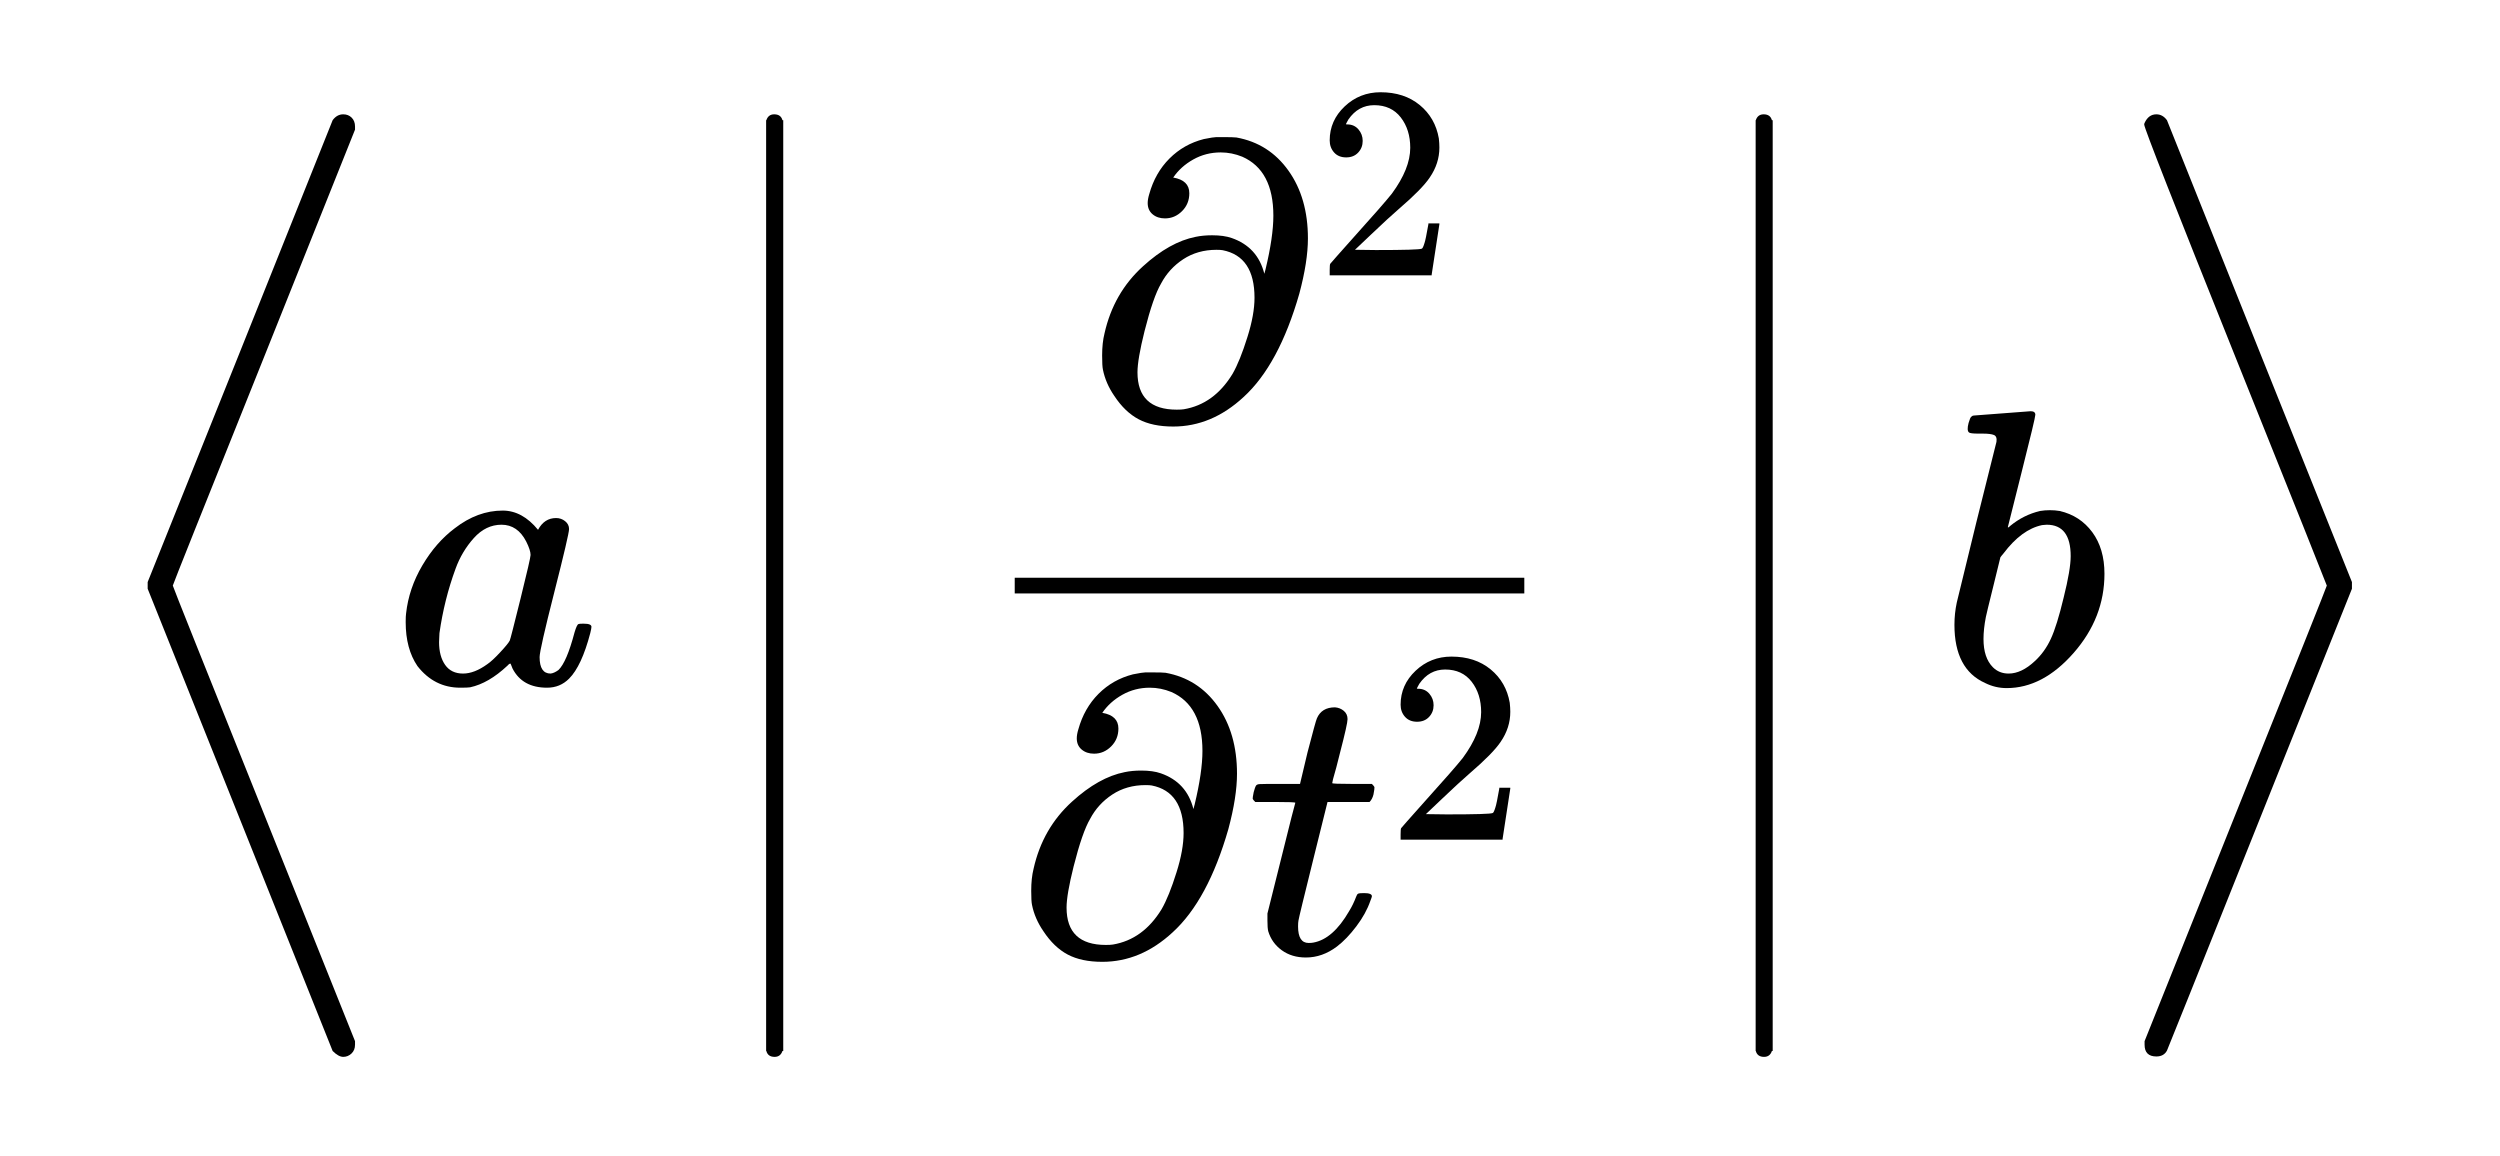
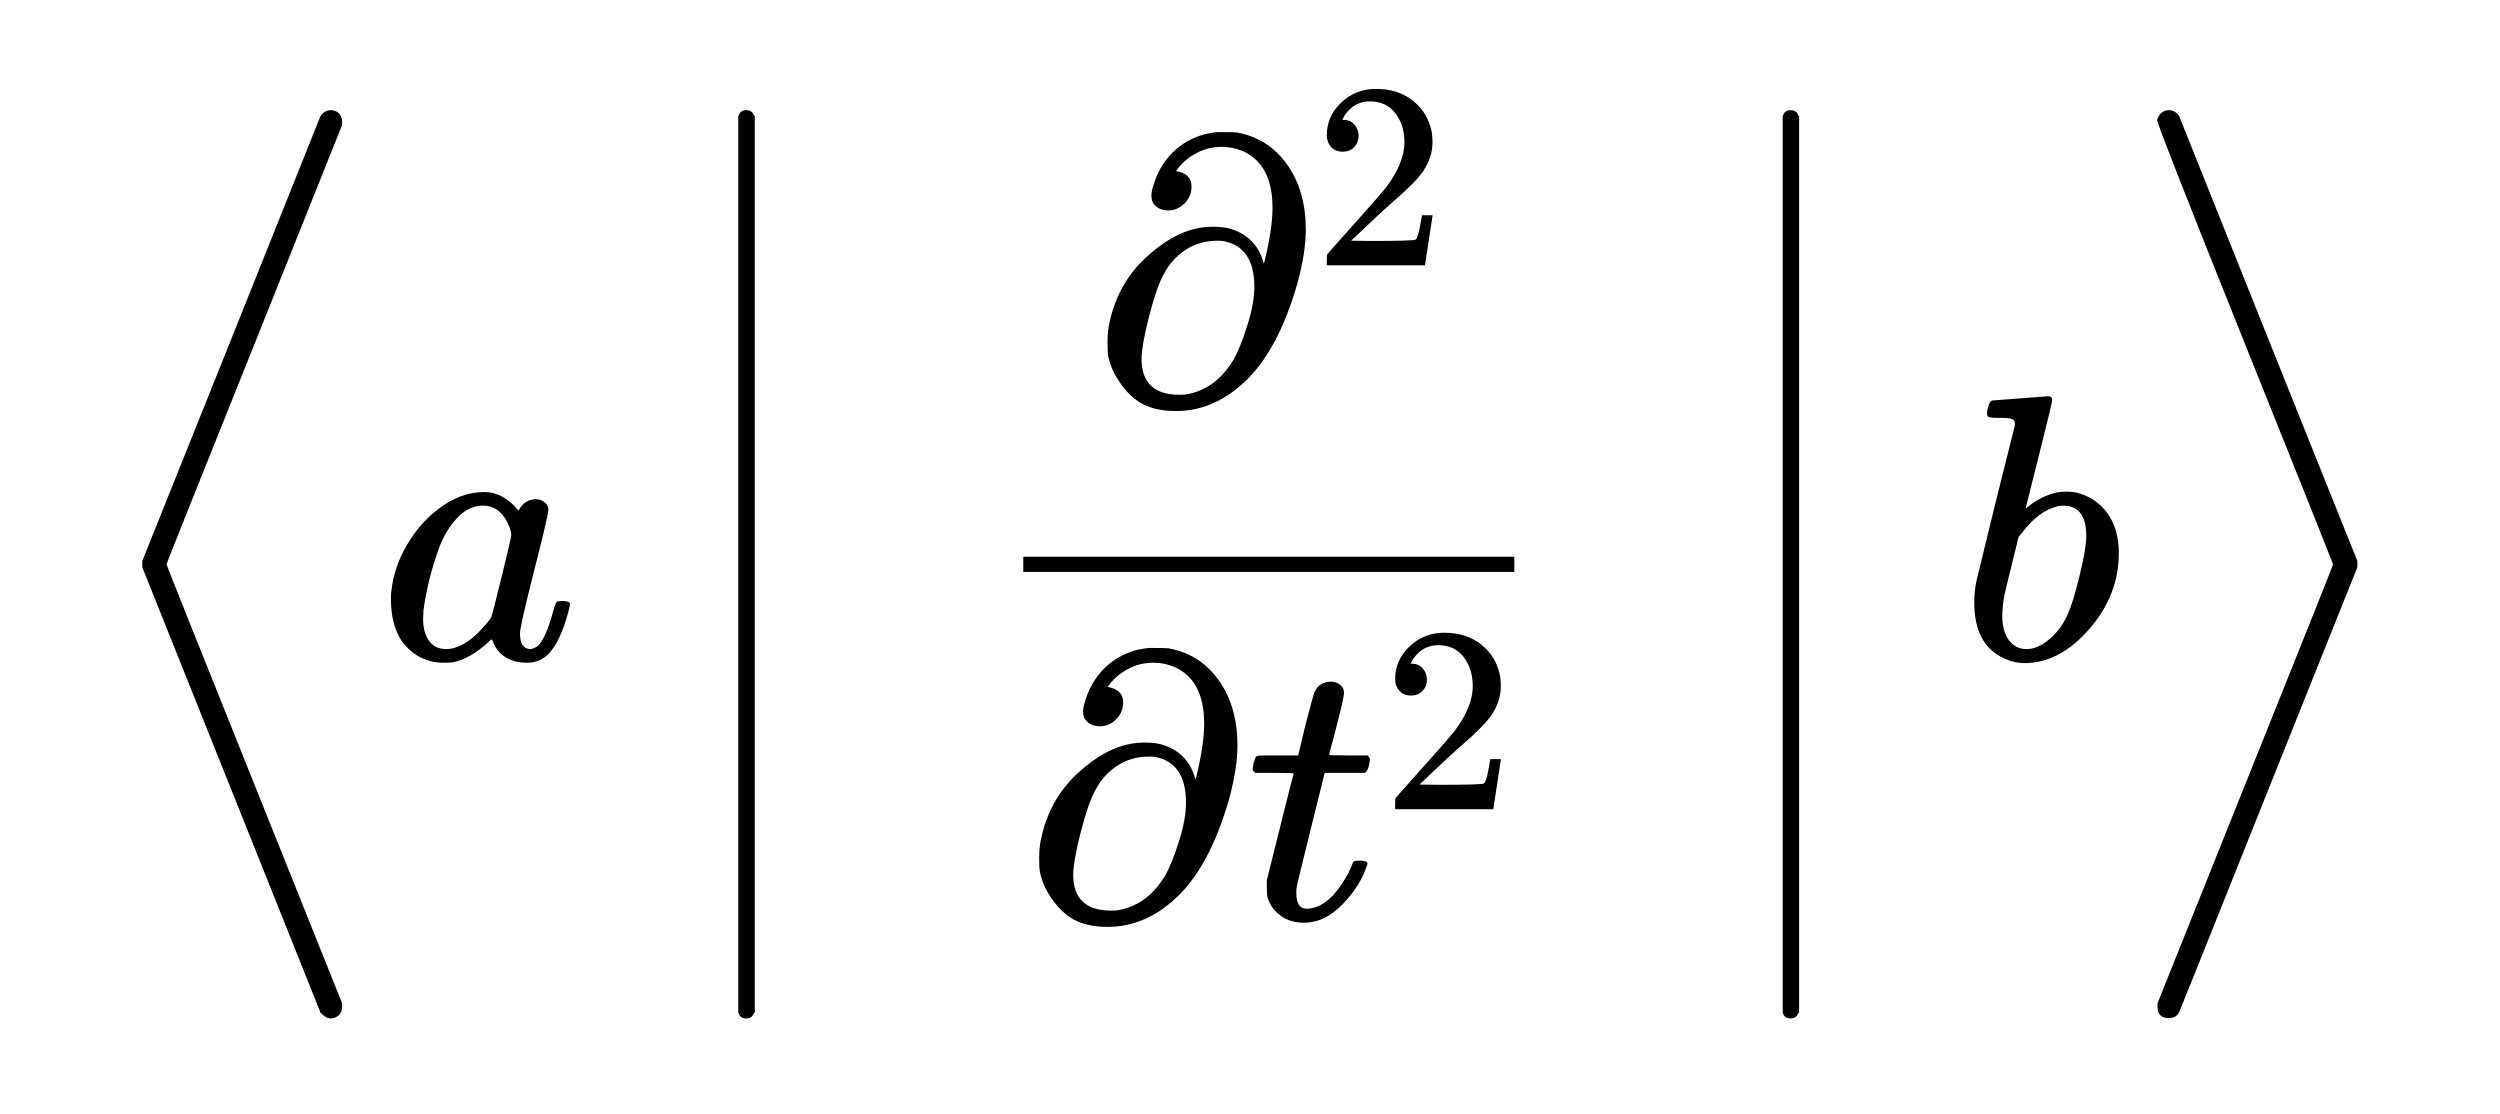
- <svg xmlns="http://www.w3.org/2000/svg" viewBox="0 0 254.631 117.646" width="254.631" height="117.646">
+ <svg xmlns="http://www.w3.org/2000/svg" viewBox="0 0 264.231 117.646" width="264.231" height="117.646">
  <path d="M15.04 59.964 L15.04 59.284 L24.44 35.844 Q33.8 12.404 33.88 12.244 Q34.32 11.644 34.96 11.644 Q35.48 11.644 35.82 11.984 Q36.16 12.324 36.16 12.884 L36.16 13.204 L26.88 36.404 Q17.6 59.524 17.6 59.644 Q17.6 59.764 26.88 82.884 L36.16 106.044 L36.16 106.404 Q36.16 106.964 35.8 107.304 Q35.44 107.644 34.96 107.644 Q34.48 107.644 33.88 107.044 Q33.8 106.884 24.44 83.444 L15.04 59.964 L15.04 59.964 Z" fill="rgba(0,0,0,1)" fill-rule="evenodd" stroke="none" />
  <path d="M57.96 53.884 Q57.96 54.404 56.46 60.304 Q54.96 66.204 54.96 66.924 Q54.96 68.604 56.08 68.604 Q56.44 68.564 56.88 68.244 Q57.72 67.444 58.52 64.404 Q58.76 63.604 58.92 63.564 Q59 63.524 59.32 63.524 L59.48 63.524 Q60.24 63.524 60.24 63.844 Q60.24 64.004 60.12 64.484 Q59.24 67.844 57.96 69.124 Q57.04 70.044 55.72 70.044 Q53.2 70.044 52.2 68.084 Q52 67.564 52 67.604 Q51.96 67.564 51.84 67.644 Q51.76 67.724 51.68 67.804 Q49.76 69.604 47.88 70.004 Q47.64 70.044 46.88 70.044 Q44.24 70.044 42.52 67.844 Q41.32 66.084 41.32 63.364 Q41.32 62.724 41.36 62.484 Q41.64 59.924 43.02 57.584 Q44.4 55.244 46.32 53.804 Q48.64 52.004 51.2 52.004 Q53.2 52.004 54.8 53.964 Q55.44 52.764 56.64 52.764 Q57.16 52.764 57.56 53.084 Q57.96 53.404 57.96 53.884 L57.96 53.884 Z M44.72 65.404 Q44.72 66.844 45.34 67.724 Q45.96 68.604 47.16 68.604 Q48.32 68.604 49.64 67.644 Q50.12 67.324 50.94 66.444 Q51.76 65.564 51.92 65.244 Q52 65.084 53.02 60.964 Q54.04 56.844 54.04 56.524 Q54.04 56.044 53.6 55.164 Q52.72 53.444 51.08 53.444 Q49.48 53.444 48.26 54.804 Q47.04 56.164 46.4 57.924 Q45.24 61.084 44.76 64.484 Q44.76 64.604 44.74 64.924 Q44.72 65.244 44.72 65.404 L44.72 65.404 Z" fill="rgba(0,0,0,1)" fill-rule="evenodd" stroke="none" />
  <path d="M78.055 12.244 L78.055 35.644 L78.055 83.645 L78.055 107.045 C78.161 107.445 78.441 107.645 78.895 107.645 C79.295 107.645 79.561 107.445 79.695 107.045 L79.695 83.645 L79.695 35.644 L79.695 12.244 C79.588 11.844 79.308 11.644 78.855 11.644 C78.455 11.644 78.188 11.844 78.055 12.244 Z" fill="rgba(0,0,0,1)" fill-rule="nonzero" stroke="none" />
  <path d="M79.775 12.244 L78.055 12.244 L78.055 35.644 L78.055 83.645 L78.055 107.045 L79.775 107.045 Z" fill="rgba(0,0,0,1)" fill-rule="nonzero" stroke="none" />
-   <path d="M118.655 22.244 Q117.895 22.244 117.395 21.824 Q116.895 21.404 116.895 20.684 Q116.895 20.284 117.055 19.764 Q117.655 17.604 119.115 16.144 Q120.575 14.684 122.615 14.164 Q123.615 13.964 123.895 13.964 L124.375 13.964 Q125.695 13.964 125.935 14.004 Q129.255 14.604 131.235 17.384 Q133.215 20.164 133.215 24.284 Q133.215 26.644 132.335 29.924 Q130.255 37.164 126.655 40.444 Q123.415 43.444 119.495 43.444 Q117.375 43.444 115.975 42.704 Q114.575 41.964 113.495 40.324 Q112.615 39.044 112.335 37.644 Q112.255 37.284 112.255 36.204 Q112.255 34.924 112.495 33.964 Q113.415 29.844 116.415 27.124 Q119.135 24.644 121.775 24.124 Q122.535 23.964 123.455 23.964 Q124.655 23.964 125.455 24.244 Q128.095 25.164 128.775 27.884 L128.895 27.444 Q129.695 24.124 129.695 21.964 Q129.695 17.364 126.535 15.964 Q125.455 15.524 124.335 15.524 Q122.815 15.524 121.535 16.244 Q120.255 16.964 119.495 18.084 Q121.135 18.364 121.135 19.684 Q121.135 20.764 120.395 21.504 Q119.655 22.244 118.655 22.244 L118.655 22.244 Z M127.775 30.324 Q127.775 26.124 124.535 25.484 Q124.335 25.444 123.895 25.444 Q121.975 25.444 120.515 26.404 Q119.055 27.364 118.255 28.884 Q117.455 30.244 116.575 33.724 Q115.855 36.604 115.855 37.924 Q115.855 41.724 119.855 41.724 Q120.335 41.724 120.575 41.684 Q123.655 41.164 125.535 38.084 Q126.295 36.764 127.055 34.324 Q127.775 32.044 127.775 30.324 L127.775 30.324 Z" fill="rgba(0,0,0,1)" fill-rule="evenodd" stroke="none" />
-   <path d="M137.113 16.032 Q136.329 16.032 135.881 15.528 Q135.433 15.024 135.433 14.296 Q135.433 12.28 136.959 10.838 Q138.485 9.396 140.613 9.396 Q143.021 9.396 144.603 10.698 Q146.185 12 146.549 14.1 Q146.605 14.604 146.605 15.024 Q146.605 16.648 145.625 18.076 Q144.841 19.252 142.461 21.296 Q141.453 22.164 139.661 23.872 L138.009 25.44 L140.137 25.468 Q144.533 25.468 144.813 25.328 Q144.925 25.3 145.093 24.74 Q145.205 24.432 145.485 22.836 L145.485 22.752 L146.605 22.752 L146.605 22.836 L145.821 27.96 L145.821 28.044 L135.433 28.044 L135.433 27.512 Q135.433 26.952 135.489 26.868 Q135.517 26.812 137.841 24.208 Q140.893 20.82 141.761 19.728 Q143.637 17.18 143.637 15.052 Q143.637 13.204 142.671 11.958 Q141.705 10.712 139.969 10.712 Q138.345 10.712 137.337 12.168 Q137.281 12.28 137.169 12.476 Q137.085 12.616 137.085 12.644 Q137.085 12.672 137.225 12.672 Q137.925 12.672 138.359 13.176 Q138.793 13.68 138.793 14.352 Q138.793 15.052 138.331 15.542 Q137.869 16.032 137.113 16.032 L137.113 16.032 Z" fill="rgba(0,0,0,1)" fill-rule="evenodd" stroke="none" />
-   <path d="M111.432 76.764 Q110.672 76.764 110.172 76.344 Q109.672 75.924 109.672 75.204 Q109.672 74.804 109.832 74.284 Q110.432 72.124 111.892 70.664 Q113.352 69.204 115.392 68.684 Q116.392 68.484 116.672 68.484 L117.152 68.484 Q118.472 68.484 118.712 68.524 Q122.032 69.124 124.012 71.904 Q125.992 74.684 125.992 78.804 Q125.992 81.164 125.112 84.444 Q123.032 91.684 119.432 94.964 Q116.192 97.964 112.272 97.964 Q110.152 97.964 108.752 97.224 Q107.352 96.484 106.272 94.844 Q105.392 93.564 105.112 92.164 Q105.032 91.804 105.032 90.724 Q105.032 89.444 105.272 88.484 Q106.192 84.364 109.192 81.644 Q111.912 79.164 114.552 78.644 Q115.312 78.484 116.232 78.484 Q117.432 78.484 118.232 78.764 Q120.872 79.684 121.552 82.404 L121.672 81.964 Q122.472 78.644 122.472 76.484 Q122.472 71.884 119.312 70.484 Q118.232 70.044 117.112 70.044 Q115.592 70.044 114.312 70.764 Q113.032 71.484 112.272 72.604 Q113.912 72.884 113.912 74.204 Q113.912 75.284 113.172 76.024 Q112.432 76.764 111.432 76.764 L111.432 76.764 Z M120.552 84.844 Q120.552 80.644 117.312 80.004 Q117.112 79.964 116.672 79.964 Q114.752 79.964 113.292 80.924 Q111.832 81.884 111.032 83.404 Q110.232 84.764 109.352 88.244 Q108.632 91.124 108.632 92.444 Q108.632 96.244 112.632 96.244 Q113.112 96.244 113.352 96.204 Q116.432 95.684 118.312 92.604 Q119.072 91.284 119.832 88.844 Q120.552 86.564 120.552 84.844 L120.552 84.844 Z" fill="rgba(0,0,0,1)" fill-rule="evenodd" stroke="none" />
-   <path d="M132.211 94.364 Q132.211 96.044 133.291 96.044 Q133.571 96.044 133.771 96.004 Q135.771 95.644 137.411 92.804 Q137.811 92.164 138.131 91.324 Q138.211 91.084 138.331 91.024 Q138.451 90.964 138.931 90.964 Q139.731 90.964 139.731 91.284 Q139.731 91.364 139.571 91.764 Q139.131 93.044 138.151 94.344 Q137.171 95.644 136.171 96.404 Q134.691 97.524 133.011 97.524 Q131.571 97.524 130.551 96.784 Q129.531 96.044 129.171 94.844 Q129.091 94.524 129.091 93.764 L129.091 93.044 L130.491 87.444 Q131.891 81.804 131.931 81.764 Q131.931 81.684 129.891 81.684 L127.851 81.684 Q127.611 81.444 127.591 81.364 Q127.571 81.284 127.691 80.684 Q127.851 80.124 127.891 80.084 Q127.971 79.884 128.271 79.864 Q128.571 79.844 130.291 79.844 L132.411 79.844 L133.171 76.644 Q134.011 73.404 134.131 73.164 Q134.611 72.044 135.971 72.044 Q136.491 72.084 136.871 72.404 Q137.251 72.724 137.251 73.244 Q137.251 73.724 136.491 76.644 Q136.331 77.324 136.111 78.144 Q135.891 78.964 135.771 79.364 L135.691 79.764 Q135.691 79.844 137.691 79.844 L139.731 79.844 Q139.971 80.084 139.991 80.184 Q140.011 80.284 139.891 80.924 Q139.771 81.404 139.491 81.684 L135.211 81.684 L133.771 87.484 Q132.291 93.444 132.251 93.764 Q132.211 93.964 132.211 94.364 L132.211 94.364 Z" fill="rgba(0,0,0,1)" fill-rule="evenodd" stroke="none" />
-   <path d="M144.335 73.512 Q143.551 73.512 143.103 73.008 Q142.655 72.504 142.655 71.776 Q142.655 69.76 144.181 68.318 Q145.707 66.876 147.835 66.876 Q150.243 66.876 151.825 68.178 Q153.407 69.48 153.771 71.58 Q153.827 72.084 153.827 72.504 Q153.827 74.128 152.847 75.556 Q152.063 76.732 149.683 78.776 Q148.675 79.644 146.883 81.352 L145.231 82.92 L147.359 82.948 Q151.755 82.948 152.035 82.808 Q152.147 82.78 152.315 82.22 Q152.427 81.912 152.707 80.316 L152.707 80.232 L153.827 80.232 L153.827 80.316 L153.043 85.44 L153.043 85.524 L142.655 85.524 L142.655 84.992 Q142.655 84.432 142.711 84.348 Q142.739 84.292 145.063 81.688 Q148.115 78.3 148.983 77.208 Q150.859 74.66 150.859 72.532 Q150.859 70.684 149.893 69.438 Q148.927 68.192 147.191 68.192 Q145.567 68.192 144.559 69.648 Q144.503 69.76 144.391 69.956 Q144.307 70.096 144.307 70.124 Q144.307 70.152 144.447 70.152 Q145.147 70.152 145.581 70.656 Q146.015 71.16 146.015 71.832 Q146.015 72.532 145.553 73.022 Q145.091 73.512 144.335 73.512 L144.335 73.512 Z" fill="rgba(0,0,0,1)" fill-rule="evenodd" stroke="none" />
-   <rect x="103.352" y="58.844" width="51.903" height="1.6" fill="rgba(0,0,0,1)" />
-   <path d="M178.833 12.244 L178.833 35.644 L178.833 83.645 L178.833 107.045 C178.94 107.445 179.22 107.645 179.673 107.645 C180.073 107.645 180.34 107.445 180.473 107.045 L180.473 83.645 L180.473 35.644 L180.473 12.244 C180.366 11.844 180.086 11.644 179.633 11.644 C179.233 11.644 178.966 11.844 178.833 12.244 Z" fill="rgba(0,0,0,1)" fill-rule="nonzero" stroke="none" />
-   <path d="M180.553 12.244 L178.833 12.244 L178.833 35.644 L178.833 83.645 L178.833 107.045 L180.553 107.045 Z" fill="rgba(0,0,0,1)" fill-rule="nonzero" stroke="none" />
-   <path d="M201.024 42.324 Q201.064 42.324 203.924 42.104 Q206.784 41.884 206.824 41.884 Q207.304 41.884 207.304 42.244 Q207.304 42.564 205.904 48.104 Q204.504 53.644 204.504 53.684 Q204.504 53.804 204.744 53.564 Q206.104 52.444 207.784 52.044 Q208.264 51.964 208.784 51.964 Q209.304 51.964 209.784 52.044 Q211.864 52.524 213.104 54.204 Q214.344 55.884 214.344 58.444 Q214.344 62.924 211.204 66.504 Q208.064 70.084 204.384 70.084 Q203.224 70.084 202.184 69.564 Q199.064 68.164 199.064 63.644 Q199.064 62.484 199.304 61.364 Q199.304 61.324 201.304 53.164 L203.344 45.004 Q203.424 44.444 203.084 44.304 Q202.744 44.164 201.944 44.164 Q201.664 44.164 201.504 44.164 Q200.664 44.164 200.544 44.044 Q200.304 43.844 200.504 43.084 Q200.664 42.524 200.784 42.444 Q200.904 42.324 201.024 42.324 L201.024 42.324 Z M210.904 56.644 Q210.904 53.444 208.464 53.444 Q208.384 53.444 208.204 53.464 Q208.024 53.484 207.984 53.484 Q205.904 53.924 204.064 56.364 Q203.984 56.444 203.864 56.604 L203.744 56.764 Q203.744 56.804 203.044 59.624 Q202.344 62.444 202.264 62.844 Q202.024 64.084 202.024 65.084 Q202.024 67.004 202.984 67.964 Q203.624 68.604 204.584 68.604 Q205.904 68.604 207.264 67.324 Q208.264 66.404 208.884 65.064 Q209.504 63.724 210.184 60.884 Q210.904 58.004 210.904 56.644 L210.904 56.644 Z" fill="rgba(0,0,0,1)" fill-rule="evenodd" stroke="none" />
-   <path d="M236.991 59.644 Q236.991 59.564 227.691 36.384 Q218.391 13.204 218.391 12.684 Q218.391 12.604 218.431 12.524 Q218.831 11.644 219.631 11.644 Q220.271 11.644 220.711 12.244 Q220.791 12.404 230.151 35.844 L239.551 59.284 L239.551 59.964 L230.151 83.444 Q220.751 106.964 220.711 107.004 Q220.391 107.604 219.631 107.604 Q218.431 107.604 218.431 106.404 L218.431 106.044 L227.711 82.884 Q236.991 59.764 236.991 59.644 L236.991 59.644 Z" fill="rgba(0,0,0,1)" fill-rule="evenodd" stroke="none" />
+   <path d="M123.455 22.244 Q122.695 22.244 122.195 21.824 Q121.695 21.404 121.695 20.684 Q121.695 20.284 121.855 19.764 Q122.455 17.604 123.915 16.144 Q125.375 14.684 127.415 14.164 Q128.415 13.964 128.695 13.964 L129.175 13.964 Q130.495 13.964 130.735 14.004 Q134.055 14.604 136.035 17.384 Q138.015 20.164 138.015 24.284 Q138.015 26.644 137.135 29.924 Q135.055 37.164 131.455 40.444 Q128.215 43.444 124.295 43.444 Q122.175 43.444 120.775 42.704 Q119.375 41.964 118.295 40.324 Q117.415 39.044 117.135 37.644 Q117.055 37.284 117.055 36.204 Q117.055 34.924 117.295 33.964 Q118.215 29.844 121.215 27.124 Q123.935 24.644 126.575 24.124 Q127.335 23.964 128.255 23.964 Q129.455 23.964 130.255 24.244 Q132.895 25.164 133.575 27.884 L133.695 27.444 Q134.495 24.124 134.495 21.964 Q134.495 17.364 131.335 15.964 Q130.255 15.524 129.135 15.524 Q127.615 15.524 126.335 16.244 Q125.055 16.964 124.295 18.084 Q125.935 18.364 125.935 19.684 Q125.935 20.764 125.195 21.504 Q124.455 22.244 123.455 22.244 L123.455 22.244 Z M132.575 30.324 Q132.575 26.124 129.335 25.484 Q129.135 25.444 128.695 25.444 Q126.775 25.444 125.315 26.404 Q123.855 27.364 123.055 28.884 Q122.255 30.244 121.375 33.724 Q120.655 36.604 120.655 37.924 Q120.655 41.724 124.655 41.724 Q125.135 41.724 125.375 41.684 Q128.455 41.164 130.335 38.084 Q131.095 36.764 131.855 34.324 Q132.575 32.044 132.575 30.324 L132.575 30.324 Z" fill="rgba(0,0,0,1)" fill-rule="evenodd" stroke="none" />
+   <path d="M141.913 16.032 Q141.129 16.032 140.681 15.528 Q140.233 15.024 140.233 14.296 Q140.233 12.28 141.759 10.838 Q143.285 9.396 145.413 9.396 Q147.821 9.396 149.403 10.698 Q150.985 12 151.349 14.1 Q151.405 14.604 151.405 15.024 Q151.405 16.648 150.425 18.076 Q149.641 19.252 147.261 21.296 Q146.253 22.164 144.461 23.872 L142.809 25.44 L144.937 25.468 Q149.333 25.468 149.613 25.328 Q149.725 25.3 149.893 24.74 Q150.005 24.432 150.285 22.836 L150.285 22.752 L151.405 22.752 L151.405 22.836 L150.621 27.96 L150.621 28.044 L140.233 28.044 L140.233 27.512 Q140.233 26.952 140.289 26.868 Q140.317 26.812 142.641 24.208 Q145.693 20.82 146.561 19.728 Q148.437 17.18 148.437 15.052 Q148.437 13.204 147.471 11.958 Q146.505 10.712 144.769 10.712 Q143.145 10.712 142.137 12.168 Q142.081 12.28 141.969 12.476 Q141.885 12.616 141.885 12.644 Q141.885 12.672 142.025 12.672 Q142.725 12.672 143.159 13.176 Q143.593 13.68 143.593 14.352 Q143.593 15.052 143.131 15.542 Q142.669 16.032 141.913 16.032 L141.913 16.032 Z" fill="rgba(0,0,0,1)" fill-rule="evenodd" stroke="none" />
+   <path d="M116.232 76.764 Q115.472 76.764 114.972 76.344 Q114.472 75.924 114.472 75.204 Q114.472 74.804 114.632 74.284 Q115.232 72.124 116.692 70.664 Q118.152 69.204 120.192 68.684 Q121.192 68.484 121.472 68.484 L121.952 68.484 Q123.272 68.484 123.512 68.524 Q126.832 69.124 128.812 71.904 Q130.792 74.684 130.792 78.804 Q130.792 81.164 129.912 84.444 Q127.832 91.684 124.232 94.964 Q120.992 97.964 117.072 97.964 Q114.952 97.964 113.552 97.224 Q112.152 96.484 111.072 94.844 Q110.192 93.564 109.912 92.164 Q109.832 91.804 109.832 90.724 Q109.832 89.444 110.072 88.484 Q110.992 84.364 113.992 81.644 Q116.712 79.164 119.352 78.644 Q120.112 78.484 121.032 78.484 Q122.232 78.484 123.032 78.764 Q125.672 79.684 126.352 82.404 L126.472 81.964 Q127.272 78.644 127.272 76.484 Q127.272 71.884 124.112 70.484 Q123.032 70.044 121.912 70.044 Q120.392 70.044 119.112 70.764 Q117.832 71.484 117.072 72.604 Q118.712 72.884 118.712 74.204 Q118.712 75.284 117.972 76.024 Q117.232 76.764 116.232 76.764 L116.232 76.764 Z M125.352 84.844 Q125.352 80.644 122.112 80.004 Q121.912 79.964 121.472 79.964 Q119.552 79.964 118.092 80.924 Q116.632 81.884 115.832 83.404 Q115.032 84.764 114.152 88.244 Q113.432 91.124 113.432 92.444 Q113.432 96.244 117.432 96.244 Q117.912 96.244 118.152 96.204 Q121.232 95.684 123.112 92.604 Q123.872 91.284 124.632 88.844 Q125.352 86.564 125.352 84.844 L125.352 84.844 Z" fill="rgba(0,0,0,1)" fill-rule="evenodd" stroke="none" />
+   <path d="M137.011 94.364 Q137.011 96.044 138.091 96.044 Q138.371 96.044 138.571 96.004 Q140.571 95.644 142.211 92.804 Q142.611 92.164 142.931 91.324 Q143.011 91.084 143.131 91.024 Q143.251 90.964 143.731 90.964 Q144.531 90.964 144.531 91.284 Q144.531 91.364 144.371 91.764 Q143.931 93.044 142.951 94.344 Q141.971 95.644 140.971 96.404 Q139.491 97.524 137.811 97.524 Q136.371 97.524 135.351 96.784 Q134.331 96.044 133.971 94.844 Q133.891 94.524 133.891 93.764 L133.891 93.044 L135.291 87.444 Q136.691 81.804 136.731 81.764 Q136.731 81.684 134.691 81.684 L132.651 81.684 Q132.411 81.444 132.391 81.364 Q132.371 81.284 132.491 80.684 Q132.651 80.124 132.691 80.084 Q132.771 79.884 133.071 79.864 Q133.371 79.844 135.091 79.844 L137.211 79.844 L137.971 76.644 Q138.811 73.404 138.931 73.164 Q139.411 72.044 140.771 72.044 Q141.291 72.084 141.671 72.404 Q142.051 72.724 142.051 73.244 Q142.051 73.724 141.291 76.644 Q141.131 77.324 140.911 78.144 Q140.691 78.964 140.571 79.364 L140.491 79.764 Q140.491 79.844 142.491 79.844 L144.531 79.844 Q144.771 80.084 144.791 80.184 Q144.811 80.284 144.691 80.924 Q144.571 81.404 144.291 81.684 L140.011 81.684 L138.571 87.484 Q137.091 93.444 137.051 93.764 Q137.011 93.964 137.011 94.364 L137.011 94.364 Z" fill="rgba(0,0,0,1)" fill-rule="evenodd" stroke="none" />
+   <path d="M149.135 73.512 Q148.351 73.512 147.903 73.008 Q147.455 72.504 147.455 71.776 Q147.455 69.76 148.981 68.318 Q150.507 66.876 152.635 66.876 Q155.043 66.876 156.625 68.178 Q158.207 69.48 158.571 71.58 Q158.627 72.084 158.627 72.504 Q158.627 74.128 157.647 75.556 Q156.863 76.732 154.483 78.776 Q153.475 79.644 151.683 81.352 L150.031 82.92 L152.159 82.948 Q156.555 82.948 156.835 82.808 Q156.947 82.78 157.115 82.22 Q157.227 81.912 157.507 80.316 L157.507 80.232 L158.627 80.232 L158.627 80.316 L157.843 85.44 L157.843 85.524 L147.455 85.524 L147.455 84.992 Q147.455 84.432 147.511 84.348 Q147.539 84.292 149.863 81.688 Q152.915 78.3 153.783 77.208 Q155.659 74.66 155.659 72.532 Q155.659 70.684 154.693 69.438 Q153.727 68.192 151.991 68.192 Q150.367 68.192 149.359 69.648 Q149.303 69.76 149.191 69.956 Q149.107 70.096 149.107 70.124 Q149.107 70.152 149.247 70.152 Q149.947 70.152 150.381 70.656 Q150.815 71.16 150.815 71.832 Q150.815 72.532 150.353 73.022 Q149.891 73.512 149.135 73.512 L149.135 73.512 Z" fill="rgba(0,0,0,1)" fill-rule="evenodd" stroke="none" />
+   <rect x="108.152" y="58.844" width="51.903" height="1.6" fill="rgba(0,0,0,1)" />
+   <path d="M188.433 12.244 L188.433 35.644 L188.433 83.645 L188.433 107.045 C188.54 107.445 188.82 107.645 189.273 107.645 C189.673 107.645 189.94 107.445 190.073 107.045 L190.073 83.645 L190.073 35.644 L190.073 12.244 C189.966 11.844 189.686 11.644 189.233 11.644 C188.833 11.644 188.566 11.844 188.433 12.244 Z" fill="rgba(0,0,0,1)" fill-rule="nonzero" stroke="none" />
+   <path d="M190.153 12.244 L188.433 12.244 L188.433 35.644 L188.433 83.645 L188.433 107.045 L190.153 107.045 Z" fill="rgba(0,0,0,1)" fill-rule="nonzero" stroke="none" />
+   <path d="M210.624 42.324 Q210.664 42.324 213.524 42.104 Q216.384 41.884 216.424 41.884 Q216.904 41.884 216.904 42.244 Q216.904 42.564 215.504 48.104 Q214.104 53.644 214.104 53.684 Q214.104 53.804 214.344 53.564 Q215.704 52.444 217.384 52.044 Q217.864 51.964 218.384 51.964 Q218.904 51.964 219.384 52.044 Q221.464 52.524 222.704 54.204 Q223.944 55.884 223.944 58.444 Q223.944 62.924 220.804 66.504 Q217.664 70.084 213.984 70.084 Q212.824 70.084 211.784 69.564 Q208.664 68.164 208.664 63.644 Q208.664 62.484 208.904 61.364 Q208.904 61.324 210.904 53.164 L212.944 45.004 Q213.024 44.444 212.684 44.304 Q212.344 44.164 211.544 44.164 Q211.264 44.164 211.104 44.164 Q210.264 44.164 210.144 44.044 Q209.904 43.844 210.104 43.084 Q210.264 42.524 210.384 42.444 Q210.504 42.324 210.624 42.324 L210.624 42.324 Z M220.504 56.644 Q220.504 53.444 218.064 53.444 Q217.984 53.444 217.804 53.464 Q217.624 53.484 217.584 53.484 Q215.504 53.924 213.664 56.364 Q213.584 56.444 213.464 56.604 L213.344 56.764 Q213.344 56.804 212.644 59.624 Q211.944 62.444 211.864 62.844 Q211.624 64.084 211.624 65.084 Q211.624 67.004 212.584 67.964 Q213.224 68.604 214.184 68.604 Q215.504 68.604 216.864 67.324 Q217.864 66.404 218.484 65.064 Q219.104 63.724 219.784 60.884 Q220.504 58.004 220.504 56.644 L220.504 56.644 Z" fill="rgba(0,0,0,1)" fill-rule="evenodd" stroke="none" />
+   <path d="M246.591 59.644 Q246.591 59.564 237.291 36.384 Q227.991 13.204 227.991 12.684 Q227.991 12.604 228.031 12.524 Q228.431 11.644 229.231 11.644 Q229.871 11.644 230.311 12.244 Q230.391 12.404 239.751 35.844 L249.151 59.284 L249.151 59.964 L239.751 83.444 Q230.351 106.964 230.311 107.004 Q229.991 107.604 229.231 107.604 Q228.031 107.604 228.031 106.404 L228.031 106.044 L237.311 82.884 Q246.591 59.764 246.591 59.644 L246.591 59.644 Z" fill="rgba(0,0,0,1)" fill-rule="evenodd" stroke="none" />
</svg>
